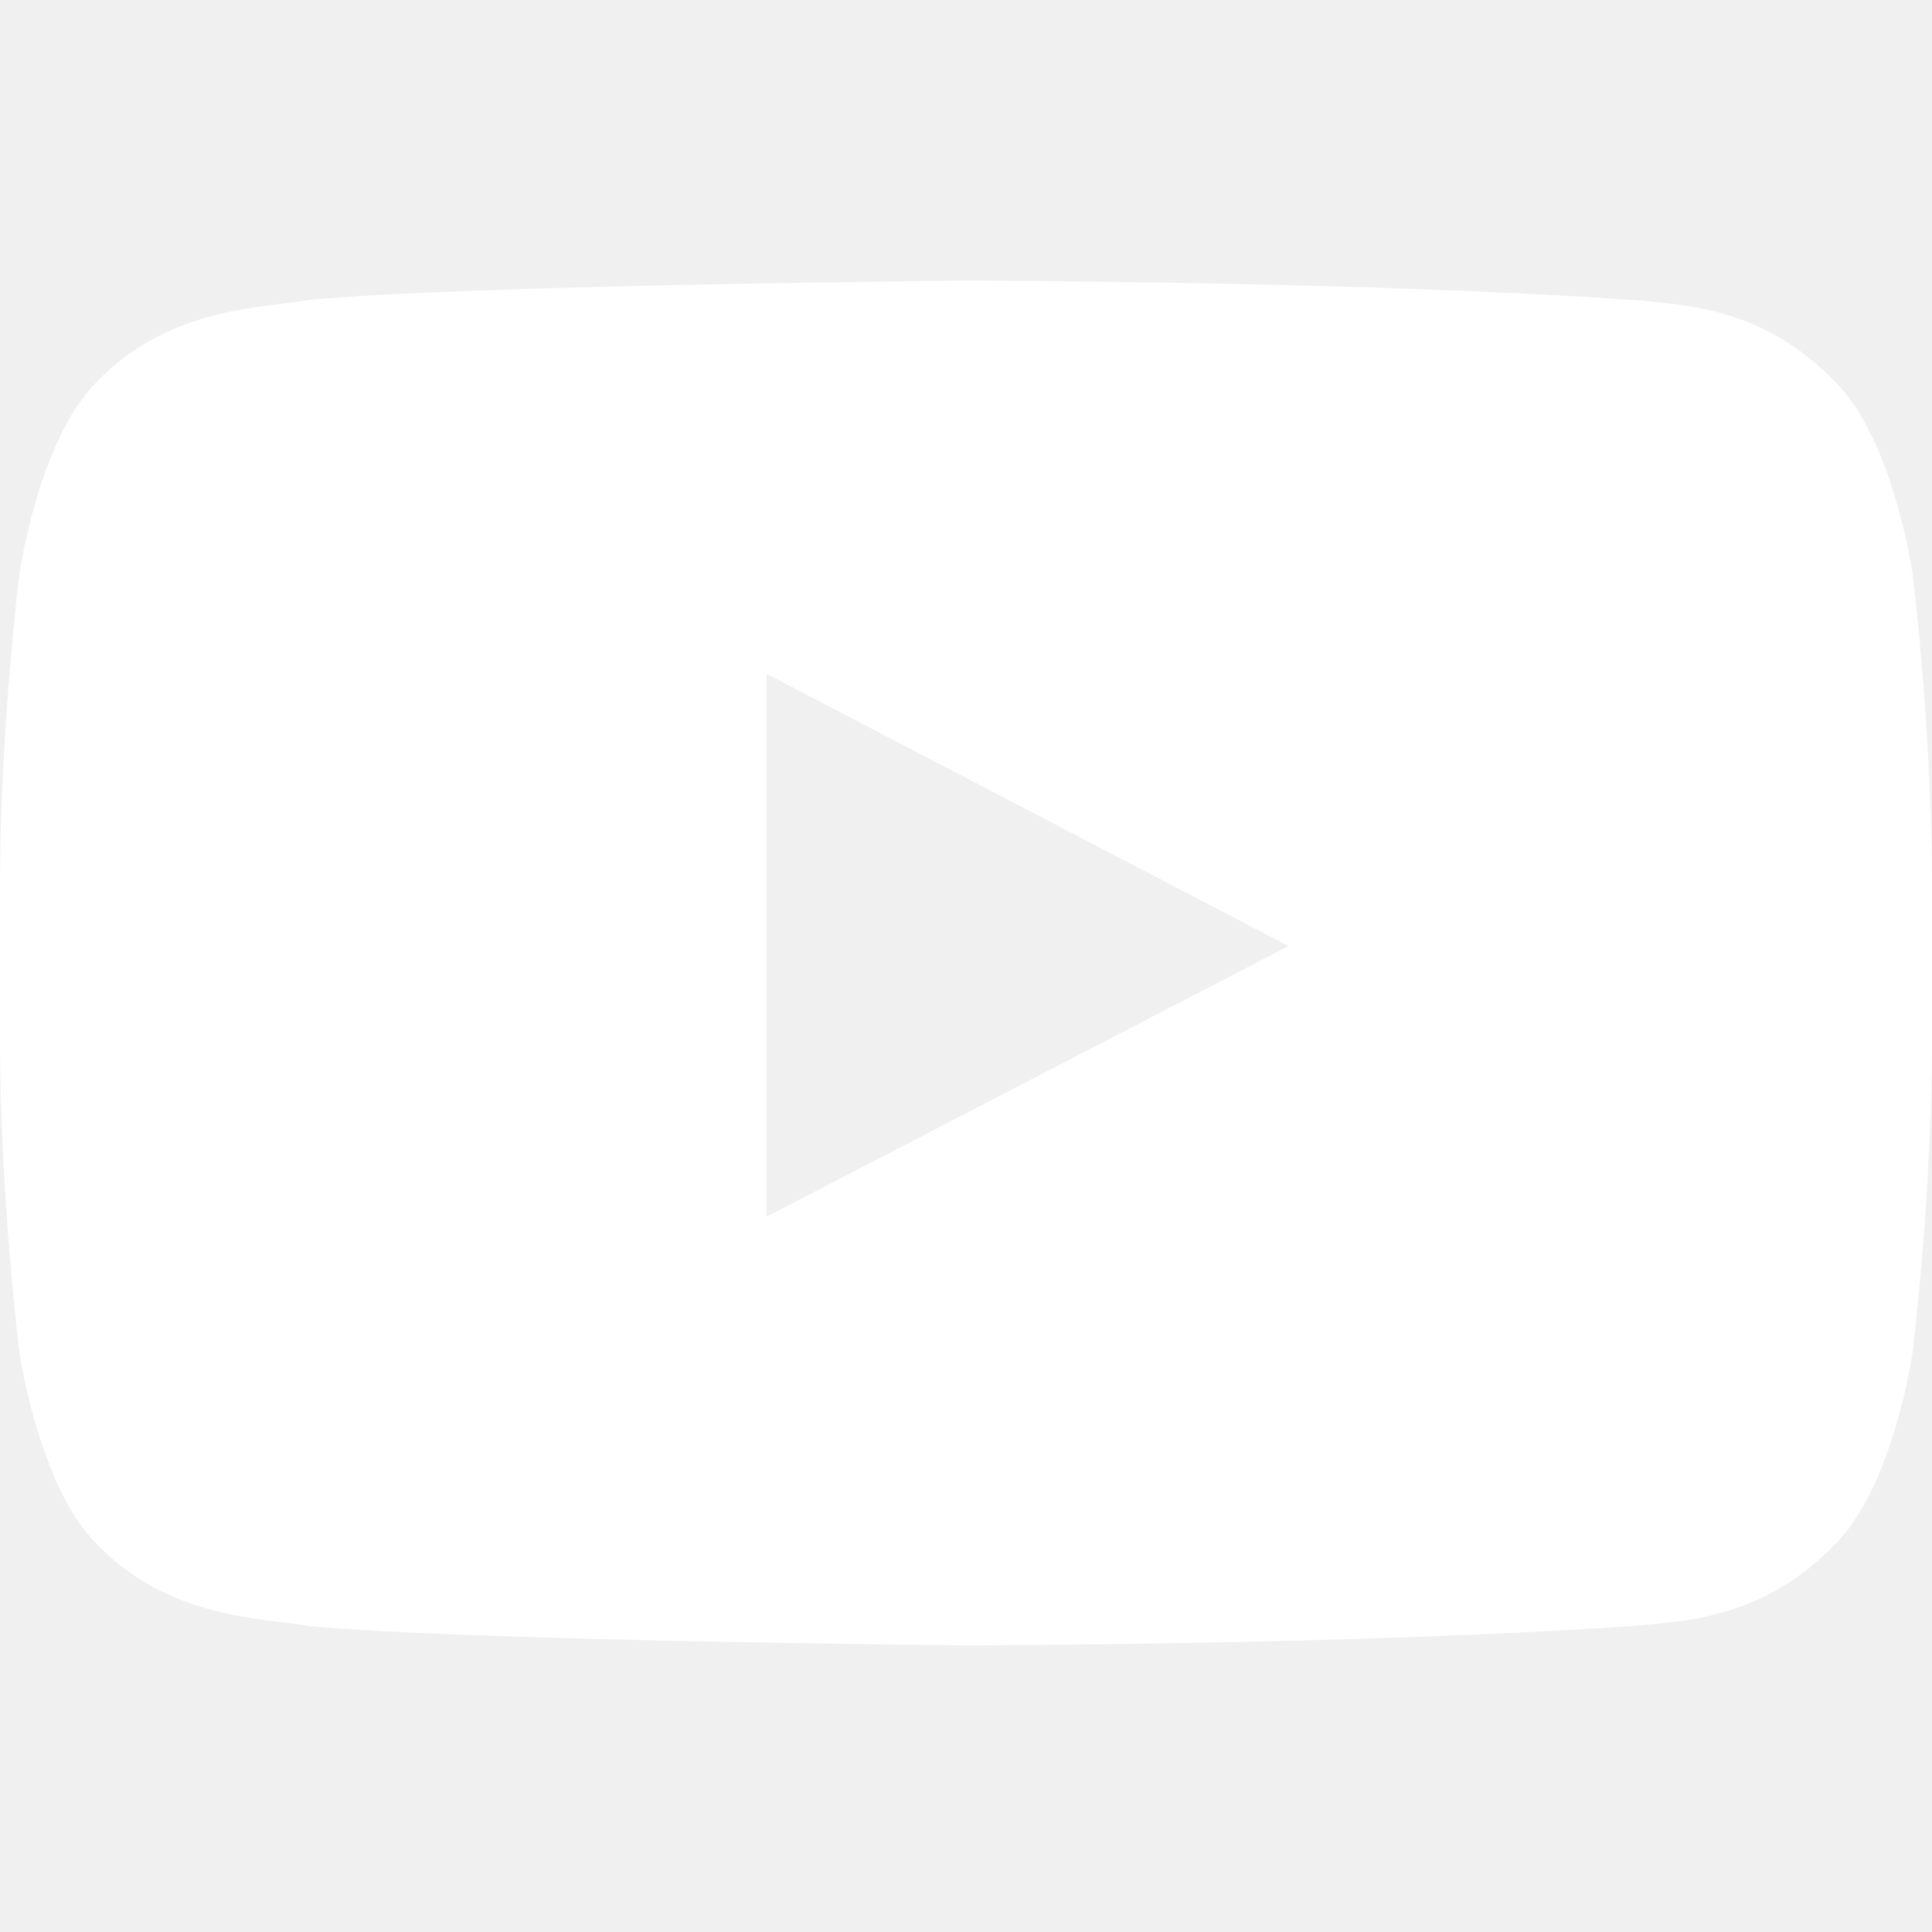
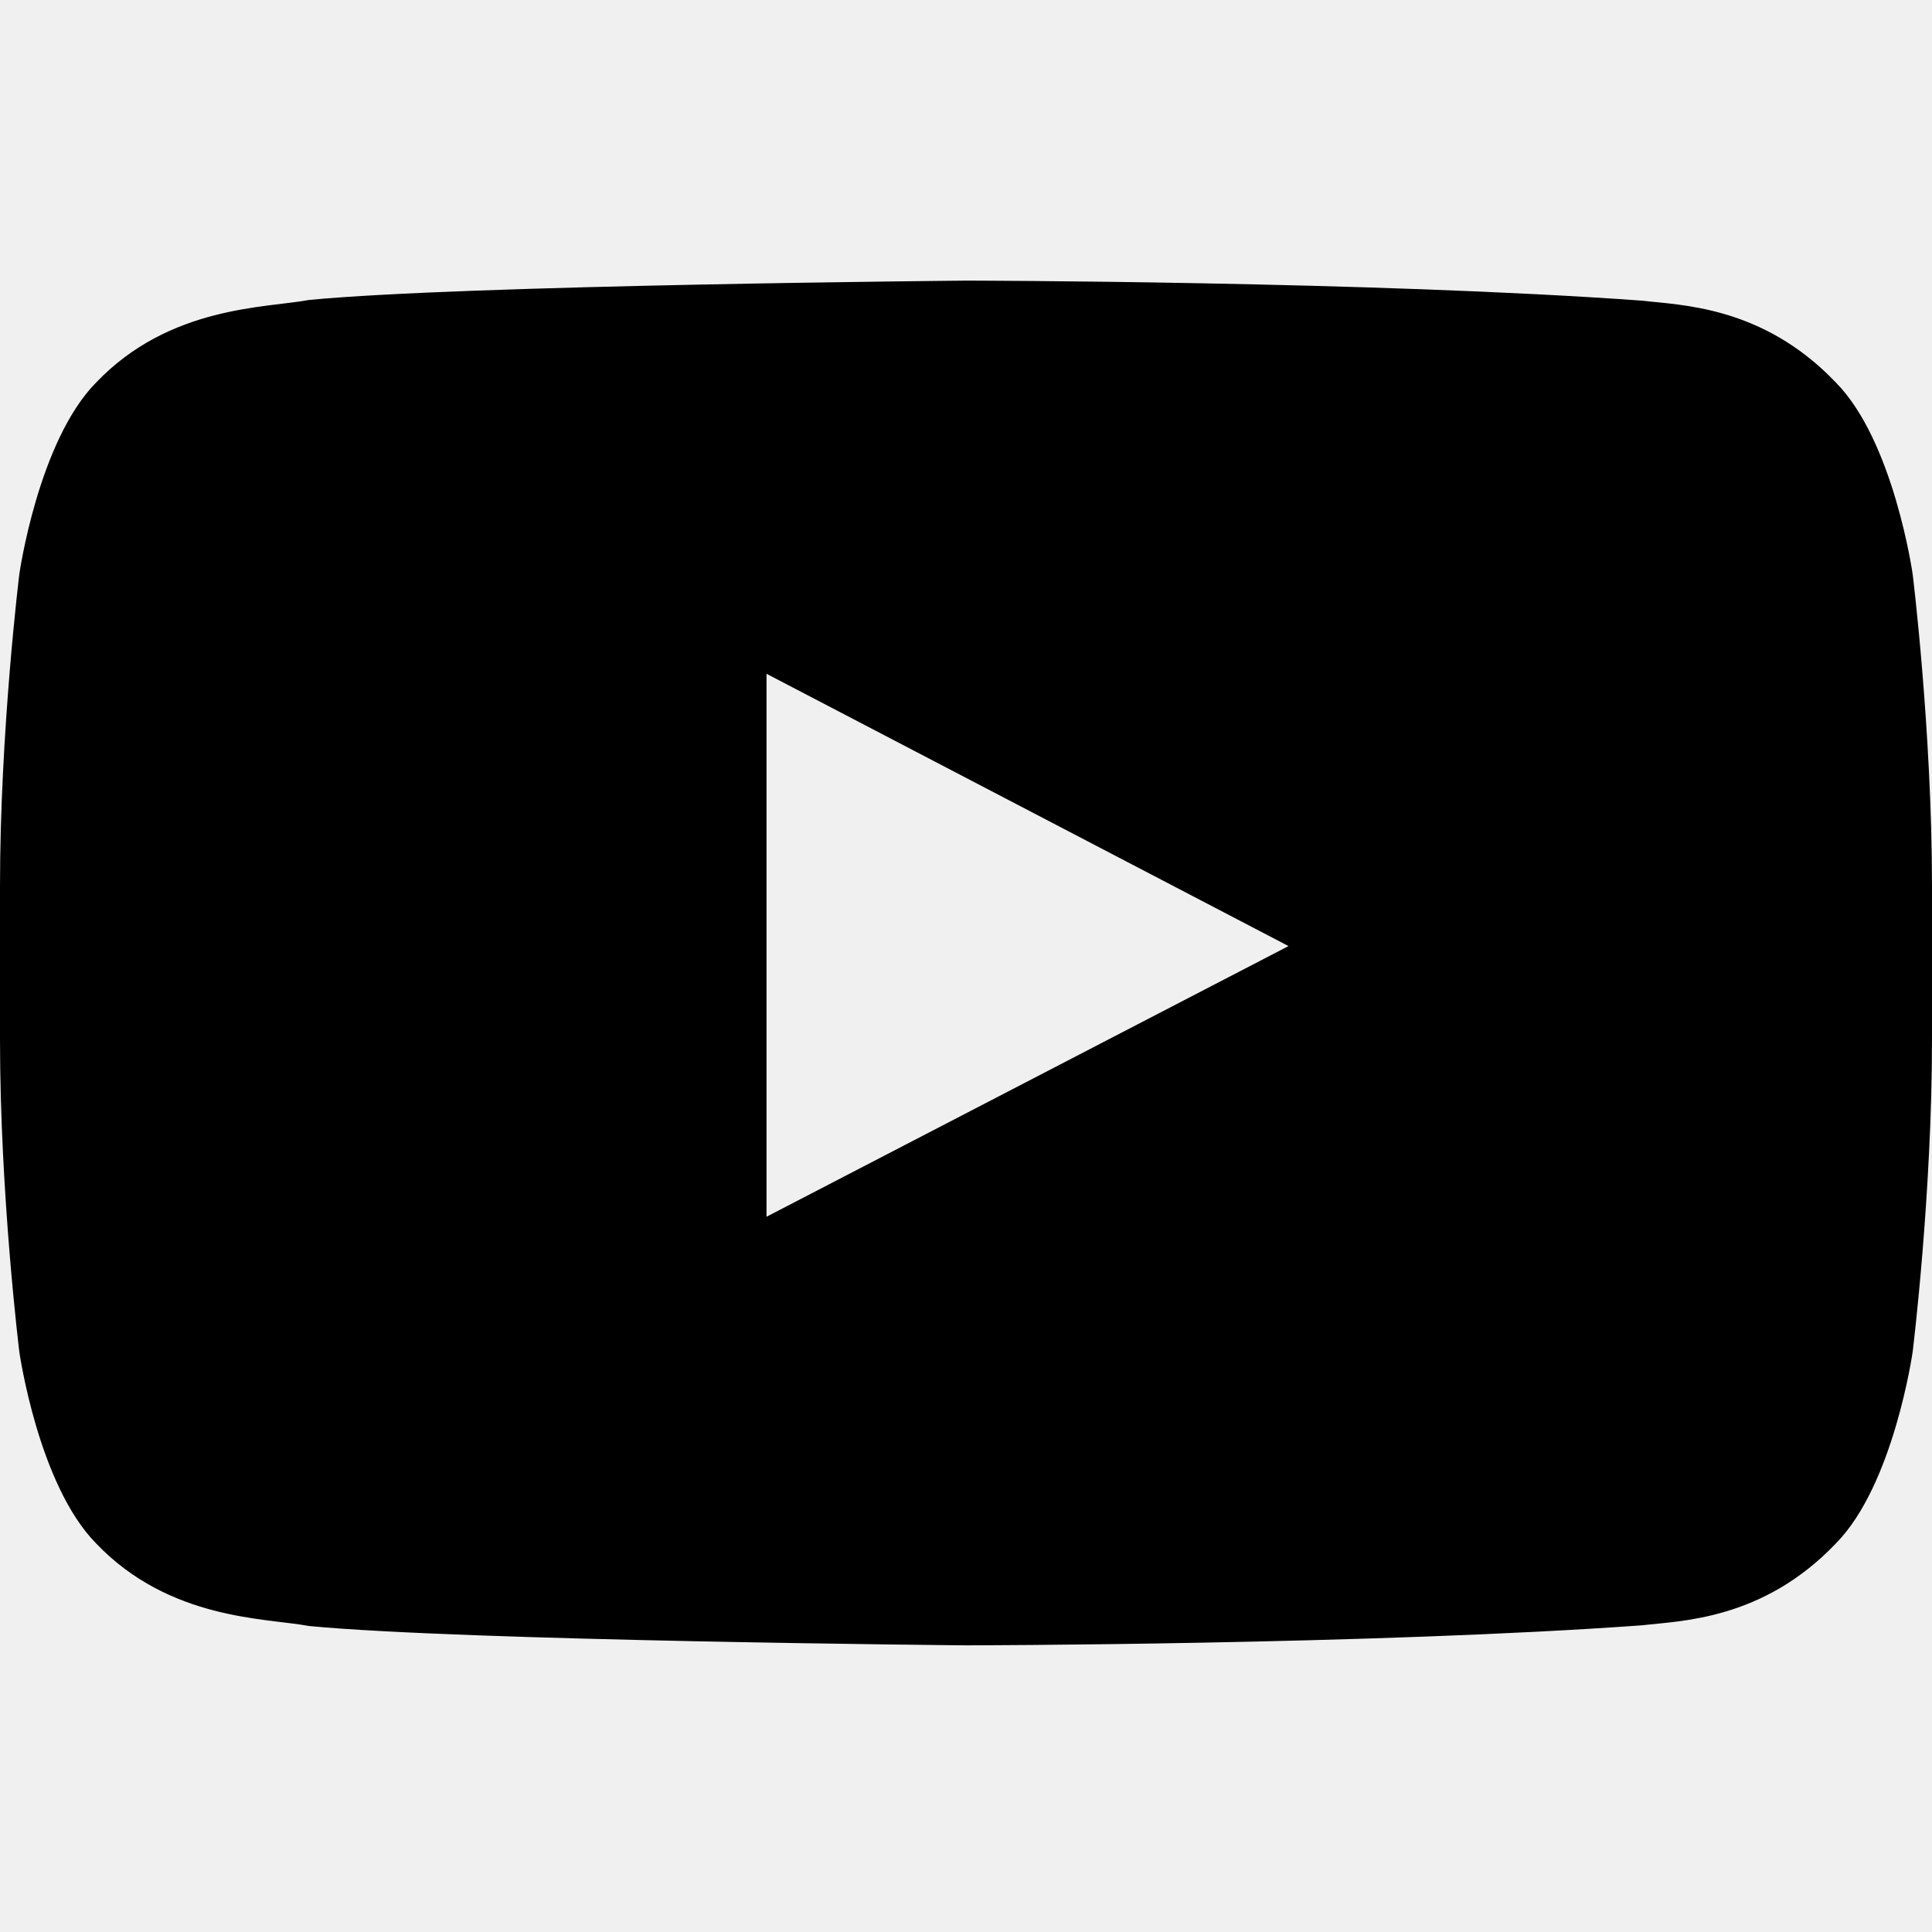
<svg xmlns="http://www.w3.org/2000/svg" viewBox="0 0 16 16" fill-rule="evenodd" clip-rule="evenodd" stroke-linejoin="round" stroke-miterlimit="1.414">
-   <path d="M0 7.345c0-1.294.16-2.59.16-2.59s.156-1.1.636-1.587c.608-.637 1.408-.617 1.764-.684C3.84 2.36 8 2.324 8 2.324s3.362.004 5.6.166c.314.038.996.04 1.604.678.48.486.636 1.588.636 1.588S16 6.05 16 7.346v1.258c0 1.296-.16 2.59-.16 2.59s-.156 1.102-.636 1.588c-.608.638-1.29.64-1.604.678-2.238.162-5.6.166-5.6.166s-4.16-.037-5.44-.16c-.356-.067-1.156-.047-1.764-.684-.48-.487-.636-1.587-.636-1.587S0 9.9 0 8.605v-1.26zm6.348 2.73V5.58l4.323 2.255-4.32 2.24h-.002z" fill="#fff" />
+   <path d="M0 7.345c0-1.294.16-2.59.16-2.59s.156-1.1.636-1.587c.608-.637 1.408-.617 1.764-.684C3.84 2.36 8 2.324 8 2.324s3.362.004 5.6.166c.314.038.996.04 1.604.678.48.486.636 1.588.636 1.588S16 6.05 16 7.346v1.258c0 1.296-.16 2.59-.16 2.59s-.156 1.102-.636 1.588c-.608.638-1.29.64-1.604.678-2.238.162-5.6.166-5.6.166s-4.16-.037-5.44-.16c-.356-.067-1.156-.047-1.764-.684-.48-.487-.636-1.587-.636-1.587S0 9.9 0 8.605v-1.26zm6.348 2.73V5.58l4.323 2.255-4.32 2.24h-.002z" />
</svg>
